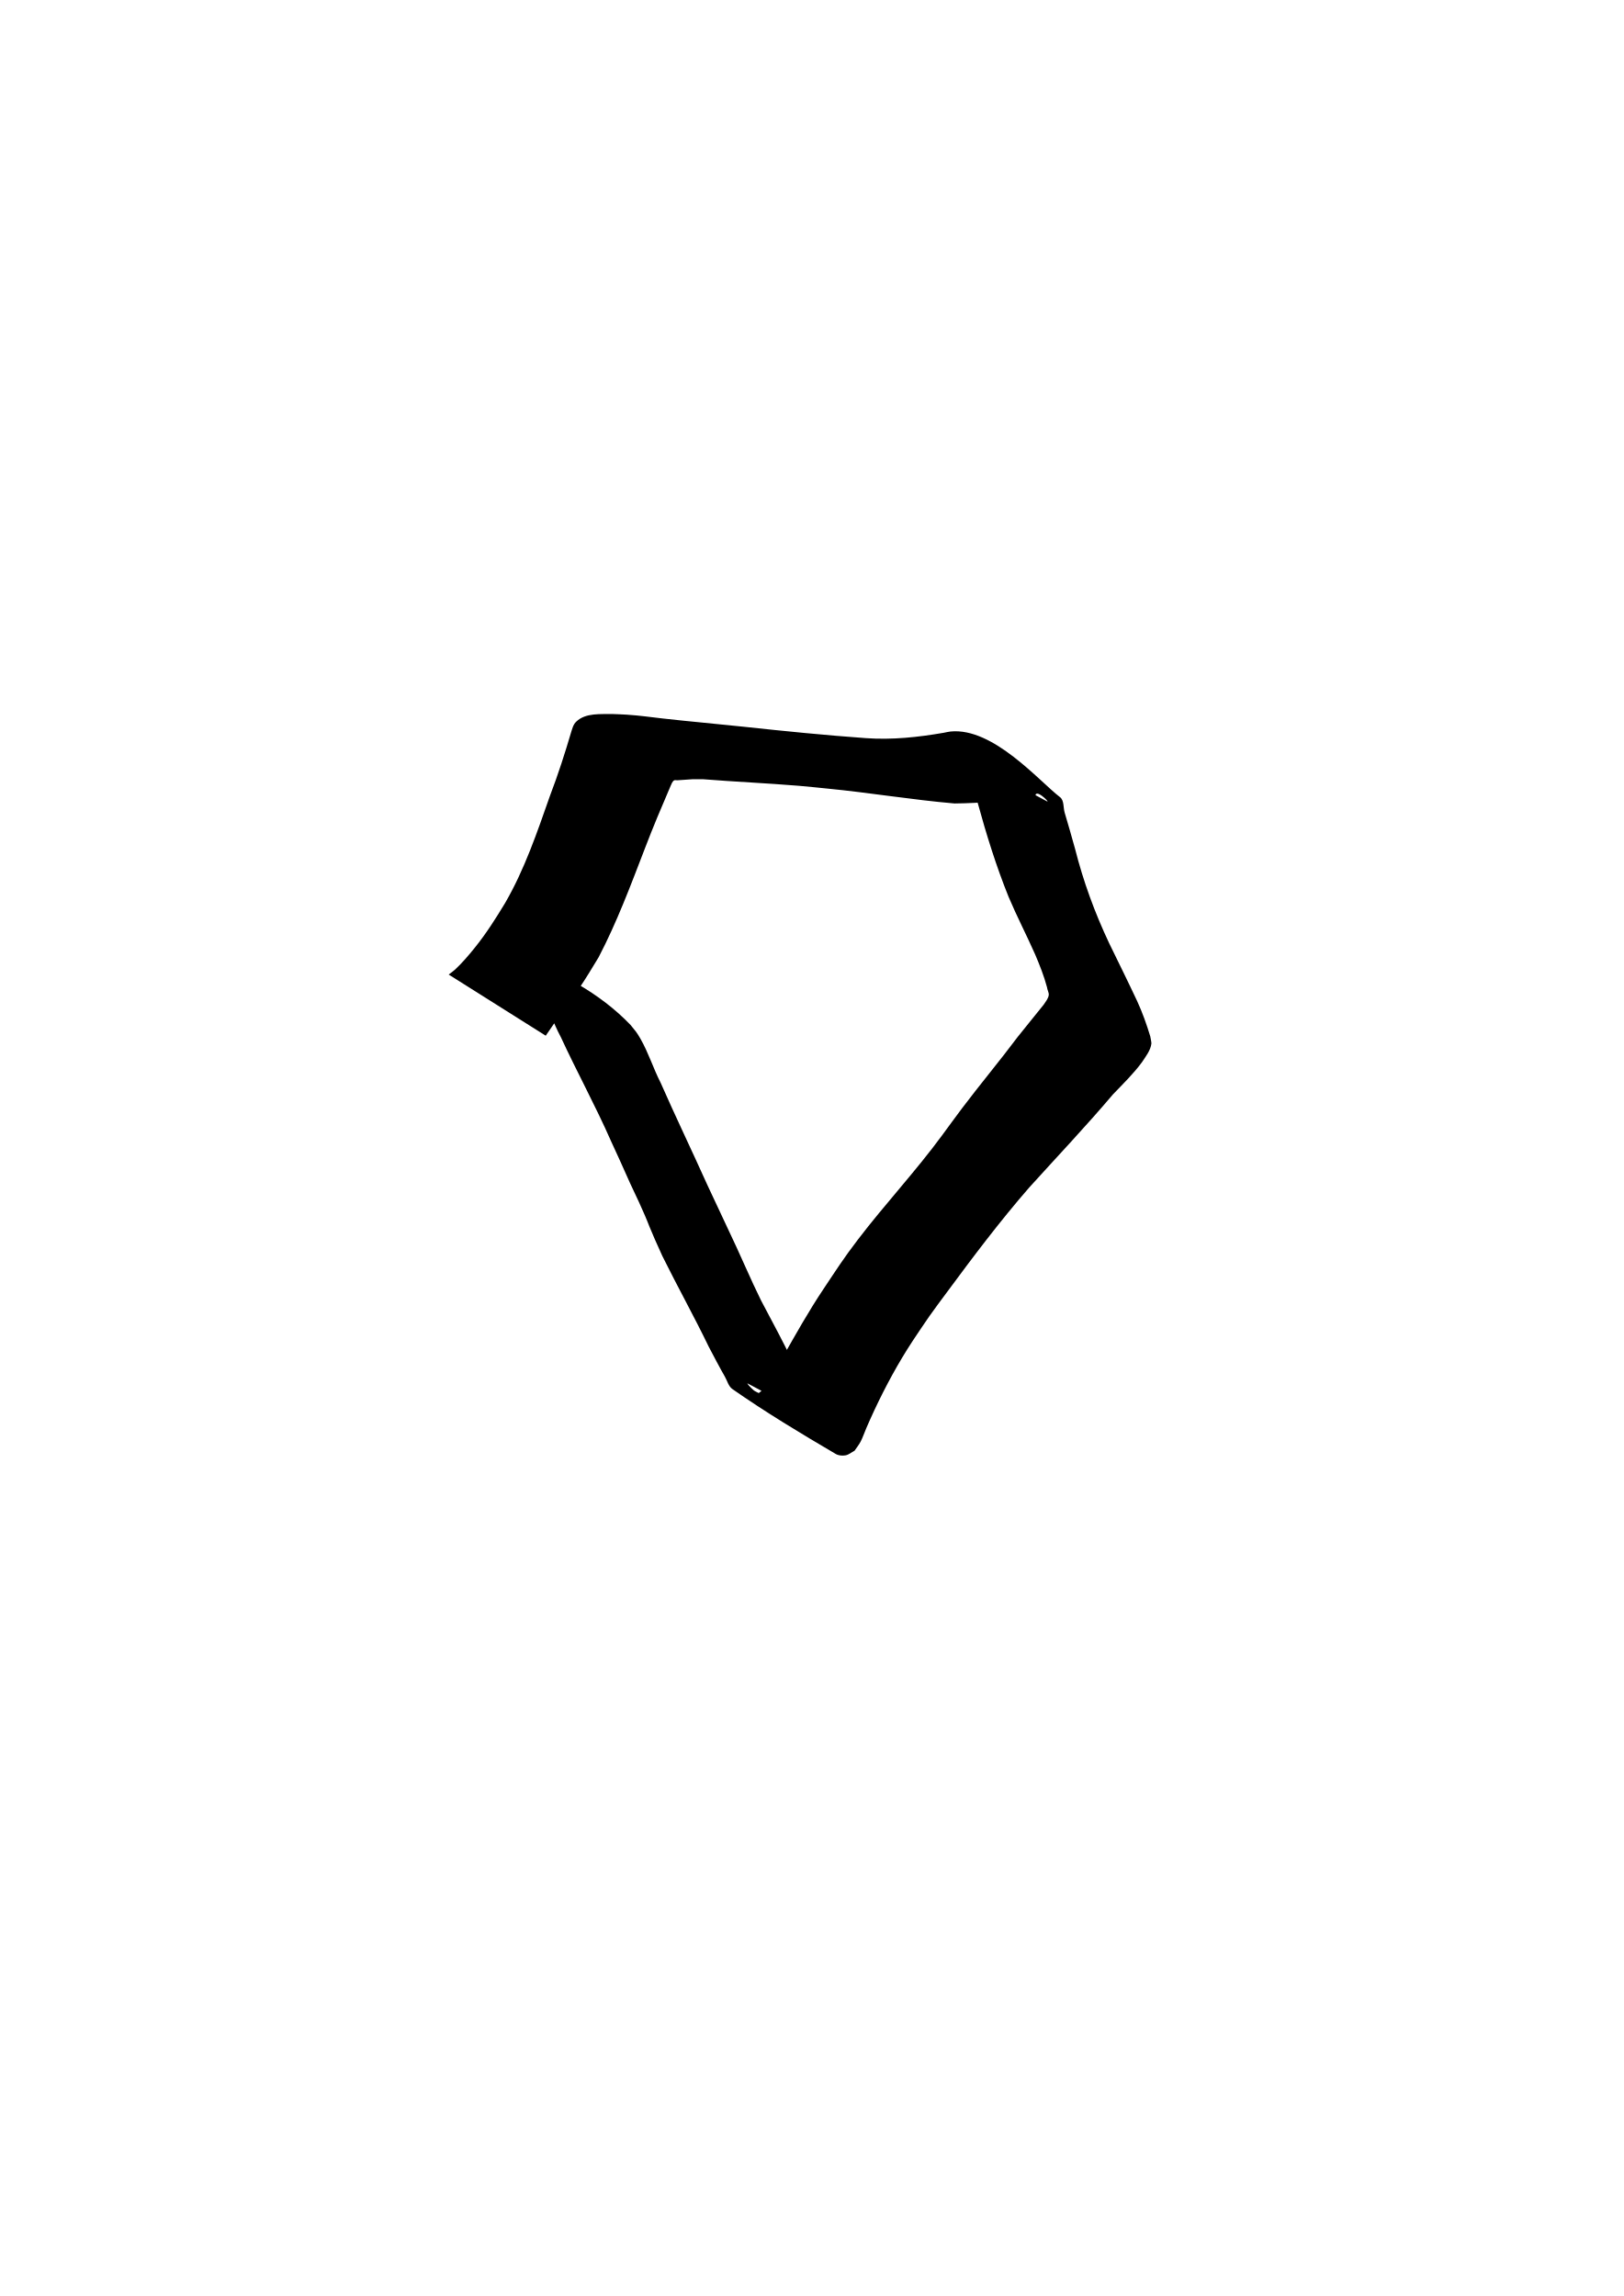
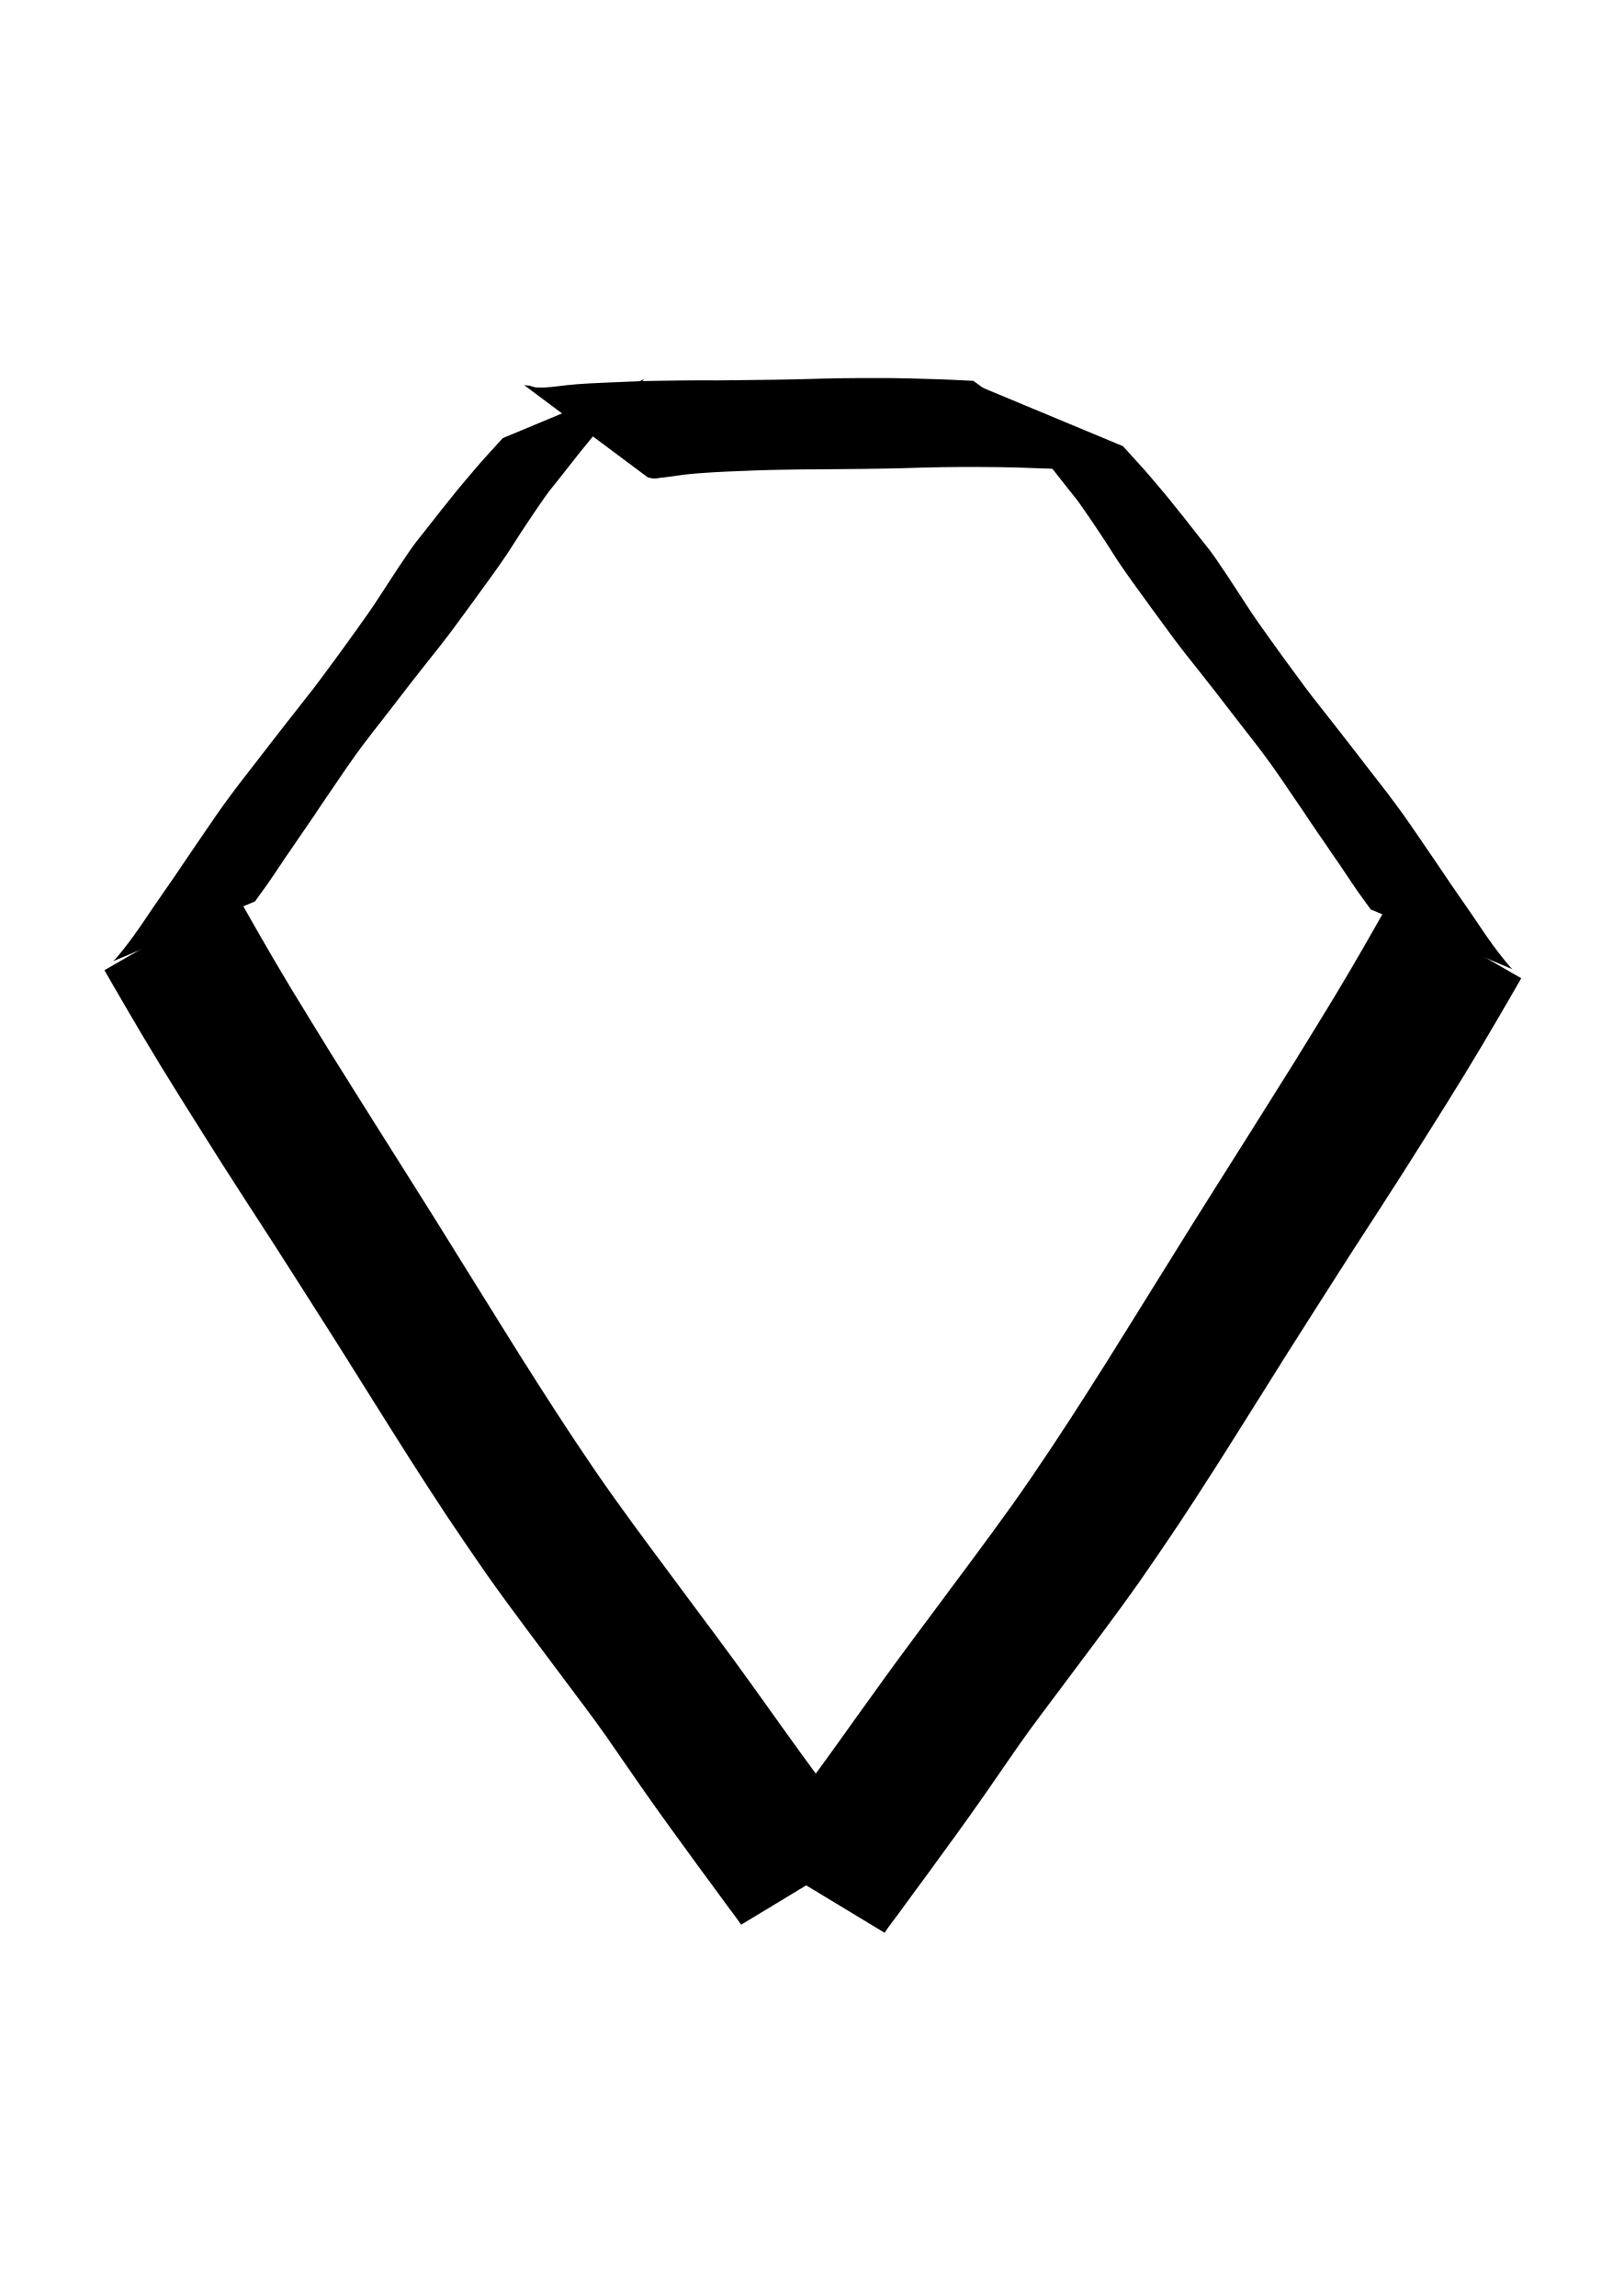
- <svg xmlns="http://www.w3.org/2000/svg" width="210mm" height="297mm" viewBox="0 0 210 297" version="1.1" id="svg1">
-   <defs id="defs1" />
+ <svg xmlns="http://www.w3.org/2000/svg" width="210mm" height="297mm" viewBox="0 0 210 297" version="1.1" id="svg5">
+   <defs id="defs2" />
  <g id="layer1">
-     <path style="fill:#000000;fill-opacity:1;fill-rule:nonzero;stroke:none;stroke-width:0.265" id="path1" d="m 70.582,133.973 c 1.364,-2.055 2.884,-4.004 4.267,-6.047 1.038,-1.534 1.617,-2.529 2.578,-4.108 2.358,-4.517 4.145,-9.301 5.973,-14.05 1.041,-2.735 2.182,-5.43 3.338,-8.118 0.076,-0.155 0.231,-0.631 0.485,-0.718 0.114,-0.039 0.242,0.006 0.362,7.9e-4 0.242,-0.011 0.484,-0.032 0.726,-0.048 1.671,-0.115 0.723,-0.079 2.579,-0.09 4.136,0.332 8.286,0.511 12.421,0.852 1.221,0.101 2.438,0.237 3.657,0.356 5.509,0.533 10.972,1.456 16.487,1.93 3.506,-0.034 6.99,-0.387 10.469,-0.787 -0.193,-1.426 1.966,0.757 1.496,0.516 -3.9,-1.999 -7.516,-4.573 -11.557,-6.27 -0.648,-0.272 0.733,1.204 1.023,1.845 0.601,1.325 1.138,3.234 1.562,4.614 1.132,4.128 2.4,8.212 4.004,12.181 1.06,2.511 2.321,4.928 3.422,7.42 0.593,1.391 1.154,2.8 1.542,4.264 0.016,0.279 0.253,0.69 0.226,0.973 -0.042,0.458 -0.427,0.915 -0.665,1.279 -1.104,1.4 -2.255,2.762 -3.357,4.165 -2.338,3.124 -4.845,6.117 -7.196,9.23 -0.875,1.159 -1.724,2.338 -2.586,3.506 -3.417,4.654 -7.372,8.882 -10.874,13.468 -1.91,2.502 -2.687,3.752 -4.439,6.372 -1.929,2.882 -3.625,5.906 -5.328,8.923 -0.005,0.01 -1.992,3.534 -2.218,3.829 -0.228,0.298 -0.566,0.494 -0.849,0.741 -0.23,-0.131 -0.491,-0.219 -0.69,-0.394 -0.27,-0.237 -1.016,-0.988 -0.696,-0.824 3.812,1.949 7.369,4.386 11.239,6.216 0.577,0.273 -0.843,-0.962 -1.219,-1.478 -0.846,-1.165 -1.577,-2.525 -2.288,-3.77 -0.344,-0.658 -0.694,-1.313 -1.031,-1.975 -0.653,-1.28 -1.273,-2.576 -1.921,-3.859 -1,-1.977 -2.06,-3.922 -3.088,-5.884 -0.336,-0.705 -0.68,-1.406 -1.009,-2.114 -0.743,-1.6 -1.447,-3.219 -2.186,-4.821 -1.24,-2.686 -2.522,-5.352 -3.764,-8.036 -1.986,-4.417 -4.089,-8.779 -6.039,-13.212 -0.946,-1.849 -1.562,-3.858 -2.594,-5.664 -0.523,-0.915 -0.652,-1.012 -1.296,-1.808 -3.99,-4.161 -9.373,-7.057 -14.865,-8.778 -0.842,-0.264 -1.71,-0.42 -2.566,-0.633 -0.888,-0.218 -1.757,-0.472 -2.664,-0.605 0,0 11.828,8.931 11.828,8.931 v 0 c 0.831,0.192 1.656,0.409 2.491,0.585 0.806,0.201 1.595,0.418 2.35,0.774 0.287,0.135 1.114,0.611 0.841,0.448 -12.545,-7.451 -15.301,-9.328 -10.844,-6.328 0.657,0.592 0.985,0.836 1.536,1.556 1.291,1.686 1.868,3.774 2.877,5.62 2.083,4.513 4.474,8.873 6.477,13.424 0.42,0.918 0.841,1.836 1.261,2.753 0.403,0.901 0.799,1.806 1.21,2.704 0.384,0.839 0.794,1.665 1.174,2.505 1.434,3.169 0.7,1.682 2.038,4.776 0.312,0.722 0.645,1.435 0.967,2.152 1.949,3.944 4.097,7.789 6.01,11.753 0.615,1.164 1.416,2.707 2.079,3.856 0.315,0.546 0.465,1.255 0.982,1.615 4.309,3.007 8.817,5.727 13.35,8.385 0.368,0.216 0.845,0.257 1.265,0.186 0.434,-0.073 0.785,-0.399 1.177,-0.599 0.261,-0.392 0.567,-0.757 0.784,-1.175 0.294,-0.566 0.488,-1.179 0.744,-1.764 0.336,-0.768 0.674,-1.535 1.03,-2.294 1.454,-3.095 3.078,-6.107 4.957,-8.967 0.719,-1.064 1.417,-2.143 2.156,-3.193 0.734,-1.044 1.504,-2.061 2.262,-3.088 3.414,-4.624 6.877,-9.22 10.651,-13.559 3.624,-4.009 7.345,-7.928 10.838,-12.054 1.291,-1.346 2.641,-2.656 3.75,-4.16 0.472,-0.719 1.129,-1.544 1.222,-2.43 0.013,-0.119 -0.131,-0.83 -0.149,-0.92 -0.475,-1.559 -1.019,-3.1 -1.704,-4.579 -1.175,-2.513 -2.411,-4.993 -3.622,-7.489 -1.845,-3.911 -3.334,-7.969 -4.393,-12.166 -0.603,-2.139 -0.72,-2.58 -1.347,-4.69 -0.201,-0.674 -0.053,-1.593 -0.612,-2.02 -2.645,-2.018 -8.621,-9.041 -14.15,-8.486 -0.293,0.029 -0.579,0.107 -0.869,0.161 -3.318,0.574 -6.677,0.937 -10.049,0.699 -5.283,-0.378 -10.552,-0.907 -15.818,-1.475 -3.478,-0.372 -6.963,-0.673 -10.44,-1.064 -2.023,-0.227 -2.8,-0.369 -4.727,-0.502 -0.593,-0.041 -1.188,-0.053 -1.782,-0.08 -1.525,0.033 -3.516,-0.187 -4.72,0.981 -0.394,0.382 -0.448,0.714 -0.617,1.203 -0.833,2.835 -1.735,5.648 -2.793,8.408 -1.659,4.721 -3.273,9.492 -5.791,13.843 -1.221,2.022 -2.46,3.972 -3.944,5.815 -0.734,0.912 -1.663,2.003 -2.539,2.811 -0.255,0.235 -0.547,0.425 -0.82,0.638 z" />
+     <path style="fill:#000000;stroke-width:0.265" id="path5810" d="m 114.4,250.013 c 0.572,-0.857 1.22,-1.661 1.825,-2.495 1.145,-1.591 2.322,-3.159 3.479,-4.741 1.291,-1.768 2.573,-3.543 3.863,-5.313 1.327,-1.815 2.618,-3.655 3.907,-5.496 1.49,-2.123 2.939,-4.275 4.428,-6.4 1.704,-2.418 3.498,-4.77 5.27,-7.138 1.734,-2.302 3.447,-4.62 5.177,-6.925 1.703,-2.285 3.388,-4.583 5.03,-6.912 1.705,-2.446 3.378,-4.914 5.04,-7.389 1.653,-2.495 3.274,-5.012 4.887,-7.534 1.609,-2.524 3.198,-5.061 4.788,-7.597 1.529,-2.439 3.054,-4.88 4.59,-7.314 1.424,-2.25 2.856,-4.495 4.286,-6.741 1.305,-2.04 2.601,-4.085 3.91,-6.122 1.178,-1.834 2.371,-3.658 3.555,-5.488 1.034,-1.612 2.069,-3.224 3.106,-4.833 0.956,-1.502 1.908,-3.007 2.851,-4.517 0.875,-1.416 1.766,-2.821 2.654,-4.229 0.813,-1.313 1.632,-2.622 2.434,-3.941 0.751,-1.237 1.503,-2.473 2.24,-3.719 0.693,-1.164 1.374,-2.335 2.061,-3.502 0.619,-1.05 1.224,-2.108 1.838,-3.162 0.379,-0.654 0.757,-1.308 1.129,-1.966 0,0 -17.081,-9.832 -17.081,-9.832 v 0 c -0.363,0.654 -0.732,1.304 -1.101,1.954 -0.602,1.057 -1.203,2.115 -1.805,3.172 -0.672,1.172 -1.345,2.344 -2.032,3.507 -0.726,1.243 -1.467,2.476 -2.207,3.71 -0.79,1.316 -1.595,2.624 -2.402,3.93 -0.871,1.418 -1.743,2.835 -2.616,4.252 -0.934,1.507 -1.877,3.009 -2.824,4.509 -1.02,1.62 -2.035,3.243 -3.054,4.863 -1.159,1.845 -2.326,3.685 -3.488,5.529 -1.291,2.05 -2.587,4.098 -3.87,6.153 -1.411,2.259 -2.812,4.524 -4.221,6.784 -1.525,2.443 -3.052,4.885 -4.565,7.335 -1.576,2.536 -3.157,5.069 -4.768,7.583 -1.607,2.51 -3.219,5.017 -4.873,7.496 -1.644,2.466 -3.307,4.921 -5.032,7.332 -1.649,2.306 -3.325,4.592 -5.017,6.868 -1.715,2.314 -3.435,4.624 -5.152,6.937 -1.779,2.382 -3.555,4.765 -5.311,7.163 -1.529,2.104 -3.047,4.216 -4.558,6.333 -1.301,1.822 -2.596,3.649 -3.914,5.459 -1.287,1.766 -2.573,3.533 -3.879,5.286 -1.168,1.558 -2.338,3.116 -3.586,4.612 -0.652,0.765 -1.301,1.545 -2.053,2.215 0,0 17.06,10.321 17.06,10.321 z" />
+     <path style="fill:#000000;stroke-width:0.265" id="path5812" d="m 195.618,125.38 c -0.359,-0.328 -0.643,-0.723 -0.963,-1.087 -0.54,-0.666 -1.063,-1.346 -1.571,-2.037 -0.616,-0.84 -1.201,-1.702 -1.782,-2.565 -0.574,-0.864 -1.162,-1.719 -1.754,-2.571 -0.646,-0.942 -1.295,-1.882 -1.949,-2.818 -0.674,-0.982 -1.33,-1.976 -2.002,-2.96 -0.712,-1.032 -1.415,-2.07 -2.12,-3.107 -0.689,-1.011 -1.382,-2.018 -2.094,-3.013 -0.667,-0.927 -1.35,-1.843 -2.041,-2.752 -0.644,-0.839 -1.293,-1.674 -1.945,-2.507 -0.653,-0.839 -1.295,-1.686 -1.949,-2.525 -0.655,-0.846 -1.306,-1.696 -1.969,-2.536 -0.626,-0.799 -1.245,-1.602 -1.878,-2.395 -0.606,-0.77 -1.212,-1.54 -1.815,-2.312 -0.656,-0.837 -1.282,-1.698 -1.912,-2.555 -0.606,-0.832 -1.219,-1.659 -1.828,-2.488 -0.565,-0.797 -1.146,-1.583 -1.714,-2.378 -0.544,-0.758 -1.082,-1.521 -1.62,-2.284 -0.584,-0.815 -1.132,-1.655 -1.676,-2.497 -0.529,-0.829 -1.064,-1.654 -1.61,-2.472 -0.495,-0.751 -0.985,-1.504 -1.494,-2.246 -0.453,-0.684 -0.92,-1.357 -1.408,-2.017 -0.527,-0.674 -1.059,-1.343 -1.594,-2.01 -0.531,-0.669 -1.048,-1.35 -1.579,-2.019 -0.523,-0.669 -1.055,-1.332 -1.595,-1.988 -0.485,-0.626 -1,-1.228 -1.505,-1.837 -0.467,-0.55 -0.936,-1.098 -1.398,-1.652 -0.46,-0.556 -0.95,-1.085 -1.428,-1.625 -0.454,-0.498 -0.91,-0.994 -1.359,-1.496 -0.277,-0.31 -0.563,-0.613 -0.842,-0.921 0,0 -18.314,-7.63 -18.314,-7.63 v 0 c 0.295,0.29 0.58,0.591 0.866,0.89 0.467,0.491 0.921,0.994 1.378,1.495 0.491,0.517 0.968,1.048 1.448,1.575 0.484,0.536 0.946,1.092 1.414,1.641 0.522,0.595 1.032,1.2 1.547,1.8 0.527,0.661 1.069,1.31 1.604,1.965 0.529,0.673 1.069,1.338 1.59,2.017 0.517,0.675 1.05,1.336 1.578,2.002 0.514,0.617 1.014,1.246 1.469,1.907 0.51,0.743 1.034,1.477 1.533,2.228 0.54,0.822 1.099,1.632 1.633,2.459 0.546,0.845 1.081,1.698 1.631,2.54 0.525,0.78 1.068,1.546 1.608,2.315 0.572,0.802 1.144,1.605 1.734,2.395 0.596,0.845 1.211,1.676 1.824,2.508 0.632,0.86 1.263,1.719 1.891,2.582 0.586,0.791 1.189,1.568 1.796,2.344 0.627,0.799 1.27,1.586 1.893,2.388 0.655,0.846 1.327,1.679 1.982,2.525 0.643,0.847 1.298,1.684 1.946,2.527 0.643,0.843 1.297,1.678 1.95,2.514 0.708,0.894 1.402,1.798 2.088,2.708 0.726,0.978 1.441,1.964 2.132,2.968 0.711,1.028 1.41,2.064 2.109,3.1 0.671,0.978 1.343,1.956 1.991,2.949 0.627,0.947 1.286,1.873 1.927,2.811 0.574,0.859 1.159,1.71 1.752,2.556 0.584,0.87 1.167,1.741 1.75,2.611 0.478,0.693 0.946,1.392 1.452,2.065 0.269,0.399 0.583,0.764 0.842,1.17 0,0 18.346,7.743 18.346,7.743 z" />
+     <path style="fill:#000000;stroke-width:0.265" id="path5810-6" d="m 95.855,248.974 c -0.572,-0.857 -1.22,-1.661 -1.825,-2.495 -1.145,-1.591 -2.322,-3.159 -3.479,-4.741 -1.291,-1.768 -2.573,-3.543 -3.863,-5.313 -1.327,-1.815 -2.618,-3.655 -3.907,-5.496 -1.49,-2.123 -2.939,-4.275 -4.428,-6.4 -1.704,-2.418 -3.498,-4.77 -5.27,-7.138 -1.734,-2.302 -3.447,-4.62 -5.177,-6.925 -1.703,-2.285 -3.388,-4.583 -5.03,-6.912 -1.705,-2.446 -3.378,-4.914 -5.04,-7.389 -1.653,-2.495 -3.274,-5.012 -4.887,-7.534 -1.609,-2.524 -3.198,-5.061 -4.788,-7.597 -1.529,-2.439 -3.054,-4.88 -4.59,-7.314 -1.424,-2.25 -2.856,-4.495 -4.286,-6.741 -1.305,-2.04 -2.601,-4.085 -3.91,-6.122 -1.178,-1.834 -2.371,-3.658 -3.555,-5.488 -1.034,-1.612 -2.069,-3.224 -3.106,-4.833 -0.956,-1.502 -1.908,-3.007 -2.851,-4.517 -0.875,-1.416 -1.766,-2.821 -2.654,-4.229 -0.813,-1.313 -1.632,-2.622 -2.434,-3.941 -0.751,-1.237 -1.503,-2.473 -2.24,-3.719 -0.693,-1.164 -1.374,-2.335 -2.061,-3.502 -0.619,-1.05 -1.224,-2.108 -1.838,-3.162 -0.379,-0.654 -0.757,-1.308 -1.129,-1.966 0,0 17.081,-9.832 17.081,-9.832 v 0 c 0.363,0.654 0.732,1.304 1.101,1.954 0.602,1.057 1.203,2.115 1.805,3.172 0.672,1.172 1.345,2.344 2.032,3.507 0.726,1.243 1.467,2.476 2.207,3.71 0.79,1.316 1.595,2.624 2.402,3.93 0.871,1.418 1.743,2.835 2.616,4.252 0.934,1.507 1.877,3.009 2.824,4.509 1.02,1.62 2.035,3.243 3.054,4.863 1.159,1.845 2.326,3.685 3.488,5.529 1.291,2.05 2.587,4.098 3.87,6.153 1.411,2.259 2.812,4.524 4.221,6.784 1.525,2.443 3.052,4.885 4.565,7.335 1.576,2.536 3.157,5.069 4.768,7.583 1.607,2.51 3.219,5.017 4.873,7.496 1.644,2.466 3.307,4.921 5.032,7.332 1.649,2.306 3.325,4.592 5.017,6.868 1.715,2.314 3.435,4.624 5.152,6.937 1.779,2.382 3.555,4.765 5.311,7.163 1.529,2.104 3.047,4.216 4.558,6.333 1.301,1.822 2.596,3.649 3.914,5.459 1.287,1.766 2.573,3.533 3.879,5.286 1.168,1.558 2.338,3.116 3.586,4.612 0.652,0.765 1.301,1.545 2.053,2.215 0,0 -17.06,10.321 -17.06,10.321 z" />
+     <path style="fill:#000000;stroke-width:0.265" id="path5812-7" d="m 14.637,124.34 c 0.359,-0.328 0.643,-0.723 0.963,-1.087 0.54,-0.666 1.063,-1.346 1.571,-2.037 0.616,-0.84 1.201,-1.702 1.782,-2.565 0.574,-0.864 1.162,-1.719 1.754,-2.571 0.646,-0.942 1.295,-1.882 1.949,-2.818 0.674,-0.982 1.33,-1.976 2.002,-2.96 0.712,-1.032 1.415,-2.07 2.12,-3.107 0.689,-1.011 1.382,-2.018 2.094,-3.013 0.667,-0.927 1.35,-1.843 2.041,-2.752 0.644,-0.839 1.293,-1.674 1.945,-2.507 0.653,-0.839 1.295,-1.686 1.949,-2.525 0.655,-0.846 1.306,-1.696 1.969,-2.536 0.626,-0.799 1.245,-1.602 1.878,-2.395 0.606,-0.77 1.212,-1.54 1.815,-2.312 0.656,-0.837 1.282,-1.698 1.912,-2.555 0.606,-0.832 1.219,-1.659 1.828,-2.488 0.565,-0.797 1.146,-1.583 1.714,-2.378 0.544,-0.758 1.082,-1.521 1.62,-2.284 0.584,-0.815 1.132,-1.655 1.676,-2.497 0.529,-0.829 1.064,-1.654 1.61,-2.472 0.495,-0.751 0.985,-1.504 1.494,-2.246 0.453,-0.684 0.92,-1.357 1.408,-2.017 0.527,-0.674 1.059,-1.343 1.594,-2.01 0.531,-0.669 1.048,-1.35 1.579,-2.019 0.523,-0.669 1.055,-1.332 1.595,-1.988 0.485,-0.626 1,-1.228 1.505,-1.837 0.467,-0.55 0.936,-1.098 1.398,-1.652 0.46,-0.556 0.95,-1.085 1.428,-1.625 0.454,-0.498 0.91,-0.994 1.359,-1.496 0.277,-0.31 0.563,-0.613 0.842,-0.921 0,0 18.314,-7.63 18.314,-7.63 v 0 c -0.295,0.29 -0.58,0.591 -0.866,0.89 -0.467,0.491 -0.921,0.994 -1.378,1.495 -0.491,0.517 -0.968,1.048 -1.448,1.575 -0.484,0.536 -0.946,1.092 -1.414,1.641 -0.522,0.595 -1.032,1.2 -1.547,1.8 -0.527,0.661 -1.069,1.31 -1.604,1.965 -0.529,0.673 -1.069,1.338 -1.59,2.017 -0.517,0.675 -1.05,1.336 -1.578,2.002 -0.514,0.617 -1.014,1.246 -1.469,1.907 -0.51,0.743 -1.034,1.477 -1.533,2.228 -0.54,0.822 -1.099,1.632 -1.633,2.459 -0.546,0.845 -1.081,1.698 -1.631,2.54 -0.525,0.78 -1.068,1.546 -1.608,2.315 -0.572,0.802 -1.144,1.605 -1.734,2.395 -0.596,0.845 -1.211,1.676 -1.824,2.508 -0.632,0.86 -1.263,1.719 -1.891,2.582 -0.586,0.791 -1.189,1.568 -1.796,2.344 -0.627,0.799 -1.27,1.586 -1.893,2.388 -0.655,0.846 -1.327,1.679 -1.982,2.525 -0.643,0.847 -1.298,1.684 -1.946,2.527 -0.643,0.843 -1.297,1.678 -1.95,2.514 -0.708,0.894 -1.402,1.798 -2.088,2.708 -0.726,0.978 -1.441,1.964 -2.132,2.968 -0.711,1.028 -1.41,2.064 -2.109,3.1 -0.671,0.978 -1.343,1.956 -1.991,2.949 -0.627,0.947 -1.286,1.873 -1.927,2.811 -0.574,0.859 -1.159,1.71 -1.752,2.556 -0.584,0.87 -1.167,1.741 -1.75,2.611 -0.478,0.693 -0.946,1.392 -1.452,2.065 -0.269,0.399 -0.583,0.764 -0.842,1.17 0,0 -18.346,7.743 -18.346,7.743 z" />
+     <path style="fill:#000000;stroke-width:0.265" id="path5841" d="m 83.777,61.751 c 0.214,0.036 0.418,0.09 0.628,0.139 0.329,0.051 0.663,-0.041 0.991,-0.08 0.423,-0.048 0.847,-0.087 1.267,-0.156 0.595,-0.08 1.187,-0.176 1.783,-0.249 0.754,-0.088 1.511,-0.151 2.269,-0.21 1.059,-0.079 2.12,-0.137 3.181,-0.189 1.236,-0.058 2.473,-0.106 3.71,-0.152 1.334,-0.055 2.669,-0.075 4.004,-0.1 1.497,-0.031 2.994,-0.041 4.491,-0.046 1.698,-0.016 3.396,-0.037 5.094,-0.049 1.693,-0.009 3.386,-0.053 5.078,-0.085 1.798,-0.061 3.598,-0.099 5.397,-0.14 1.68,-0.028 3.359,-0.036 5.039,-0.026 1.527,0.009 3.055,0.015 4.582,0.059 1.37,0.04 2.74,0.094 4.111,0.142 1.211,0.049 2.422,0.102 3.631,0.175 0.915,0.055 1.831,0.1 2.747,0.147 0,0 -15.893,-11.669 -15.893,-11.669 v 0 c -0.911,-0.045 -1.822,-0.094 -2.733,-0.134 -1.206,-0.046 -2.412,-0.097 -3.619,-0.124 -1.364,-0.039 -2.728,-0.08 -4.093,-0.095 -1.522,-0.01 -3.043,-0.009 -4.565,-0.002 -1.682,0.013 -3.363,0.026 -5.044,0.082 -1.796,0.051 -3.592,0.109 -5.389,0.126 -1.695,0.027 -3.39,0.047 -5.086,0.062 -1.701,0.022 -3.401,0.044 -5.102,0.022 -1.512,-5.3e-4 -3.024,0.028 -4.536,0.049 -1.357,0.019 -2.714,0.043 -4.07,0.105 -1.244,0.048 -2.488,0.103 -3.732,0.16 -1.096,0.052 -2.192,0.102 -3.286,0.19 -0.79,0.065 -1.578,0.143 -2.364,0.246 -0.592,0.074 -1.185,0.142 -1.782,0.173 -0.403,0.006 -0.806,0.025 -1.208,-0.012 -0.274,-0.036 -0.522,-0.16 -0.787,-0.222 -0.232,-0.03 -0.466,-0.041 -0.699,-0.067 0,0 15.987,11.929 15.987,11.929 z" />
  </g>
</svg>
